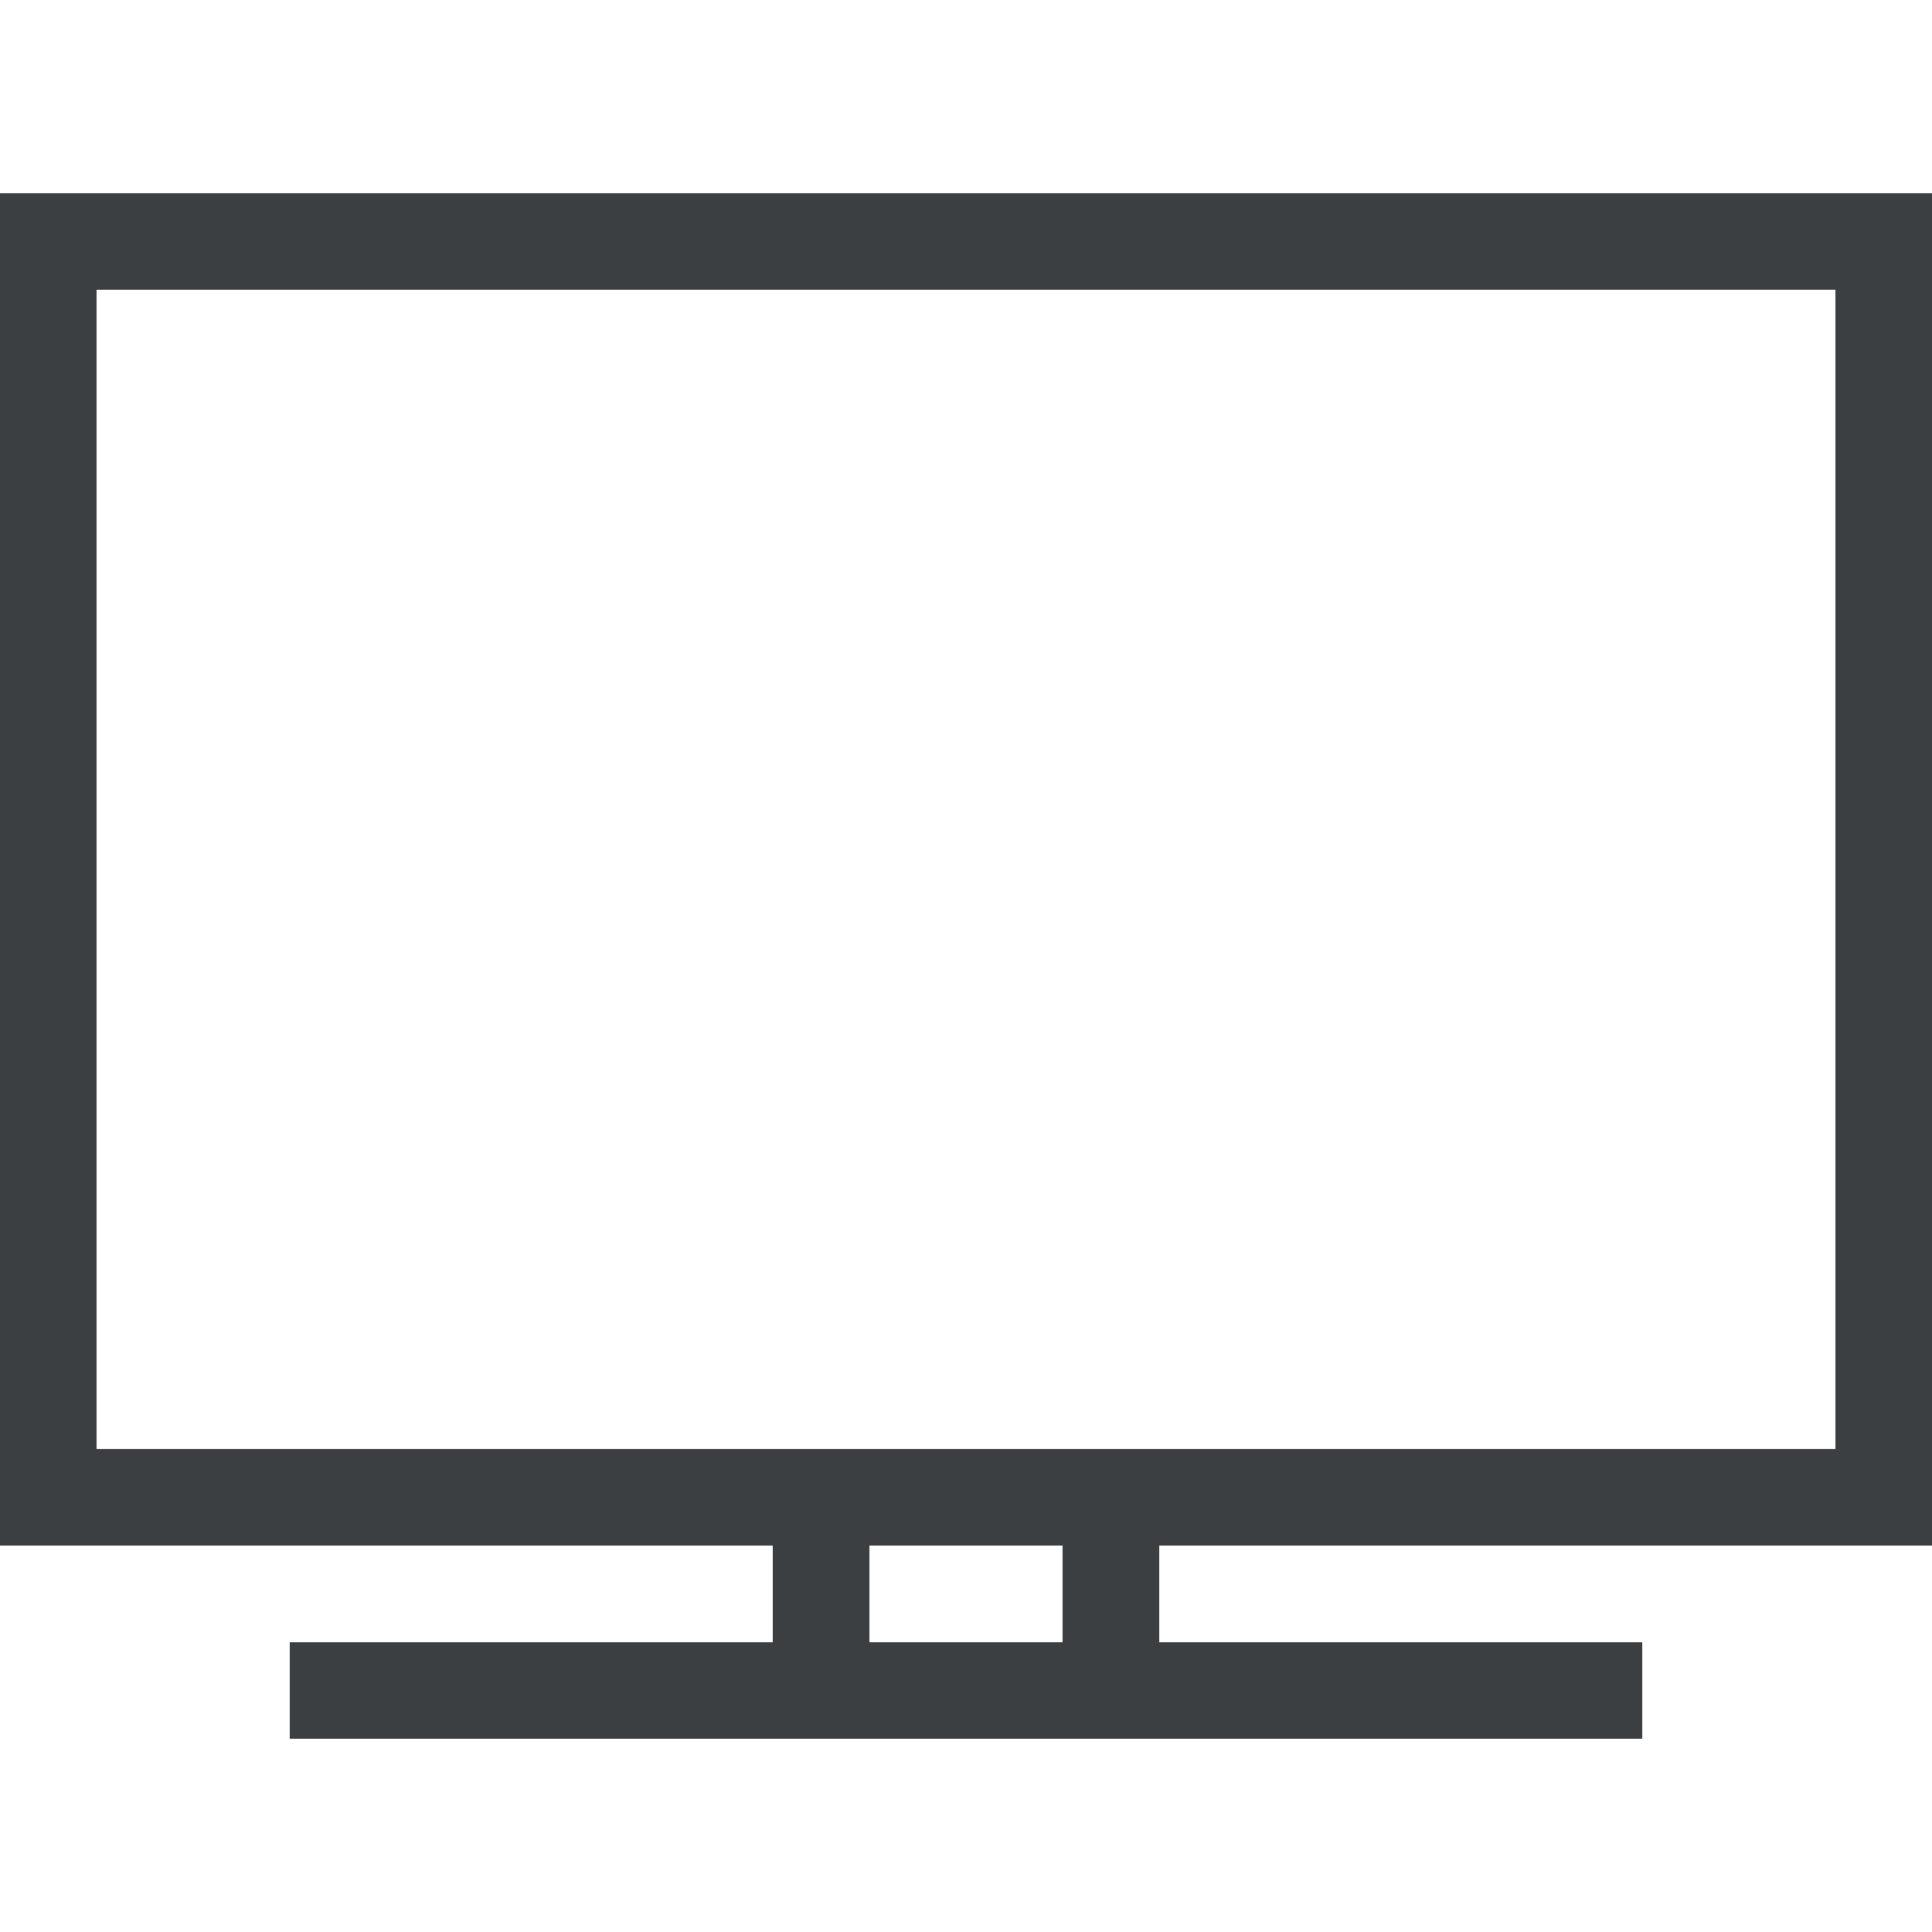
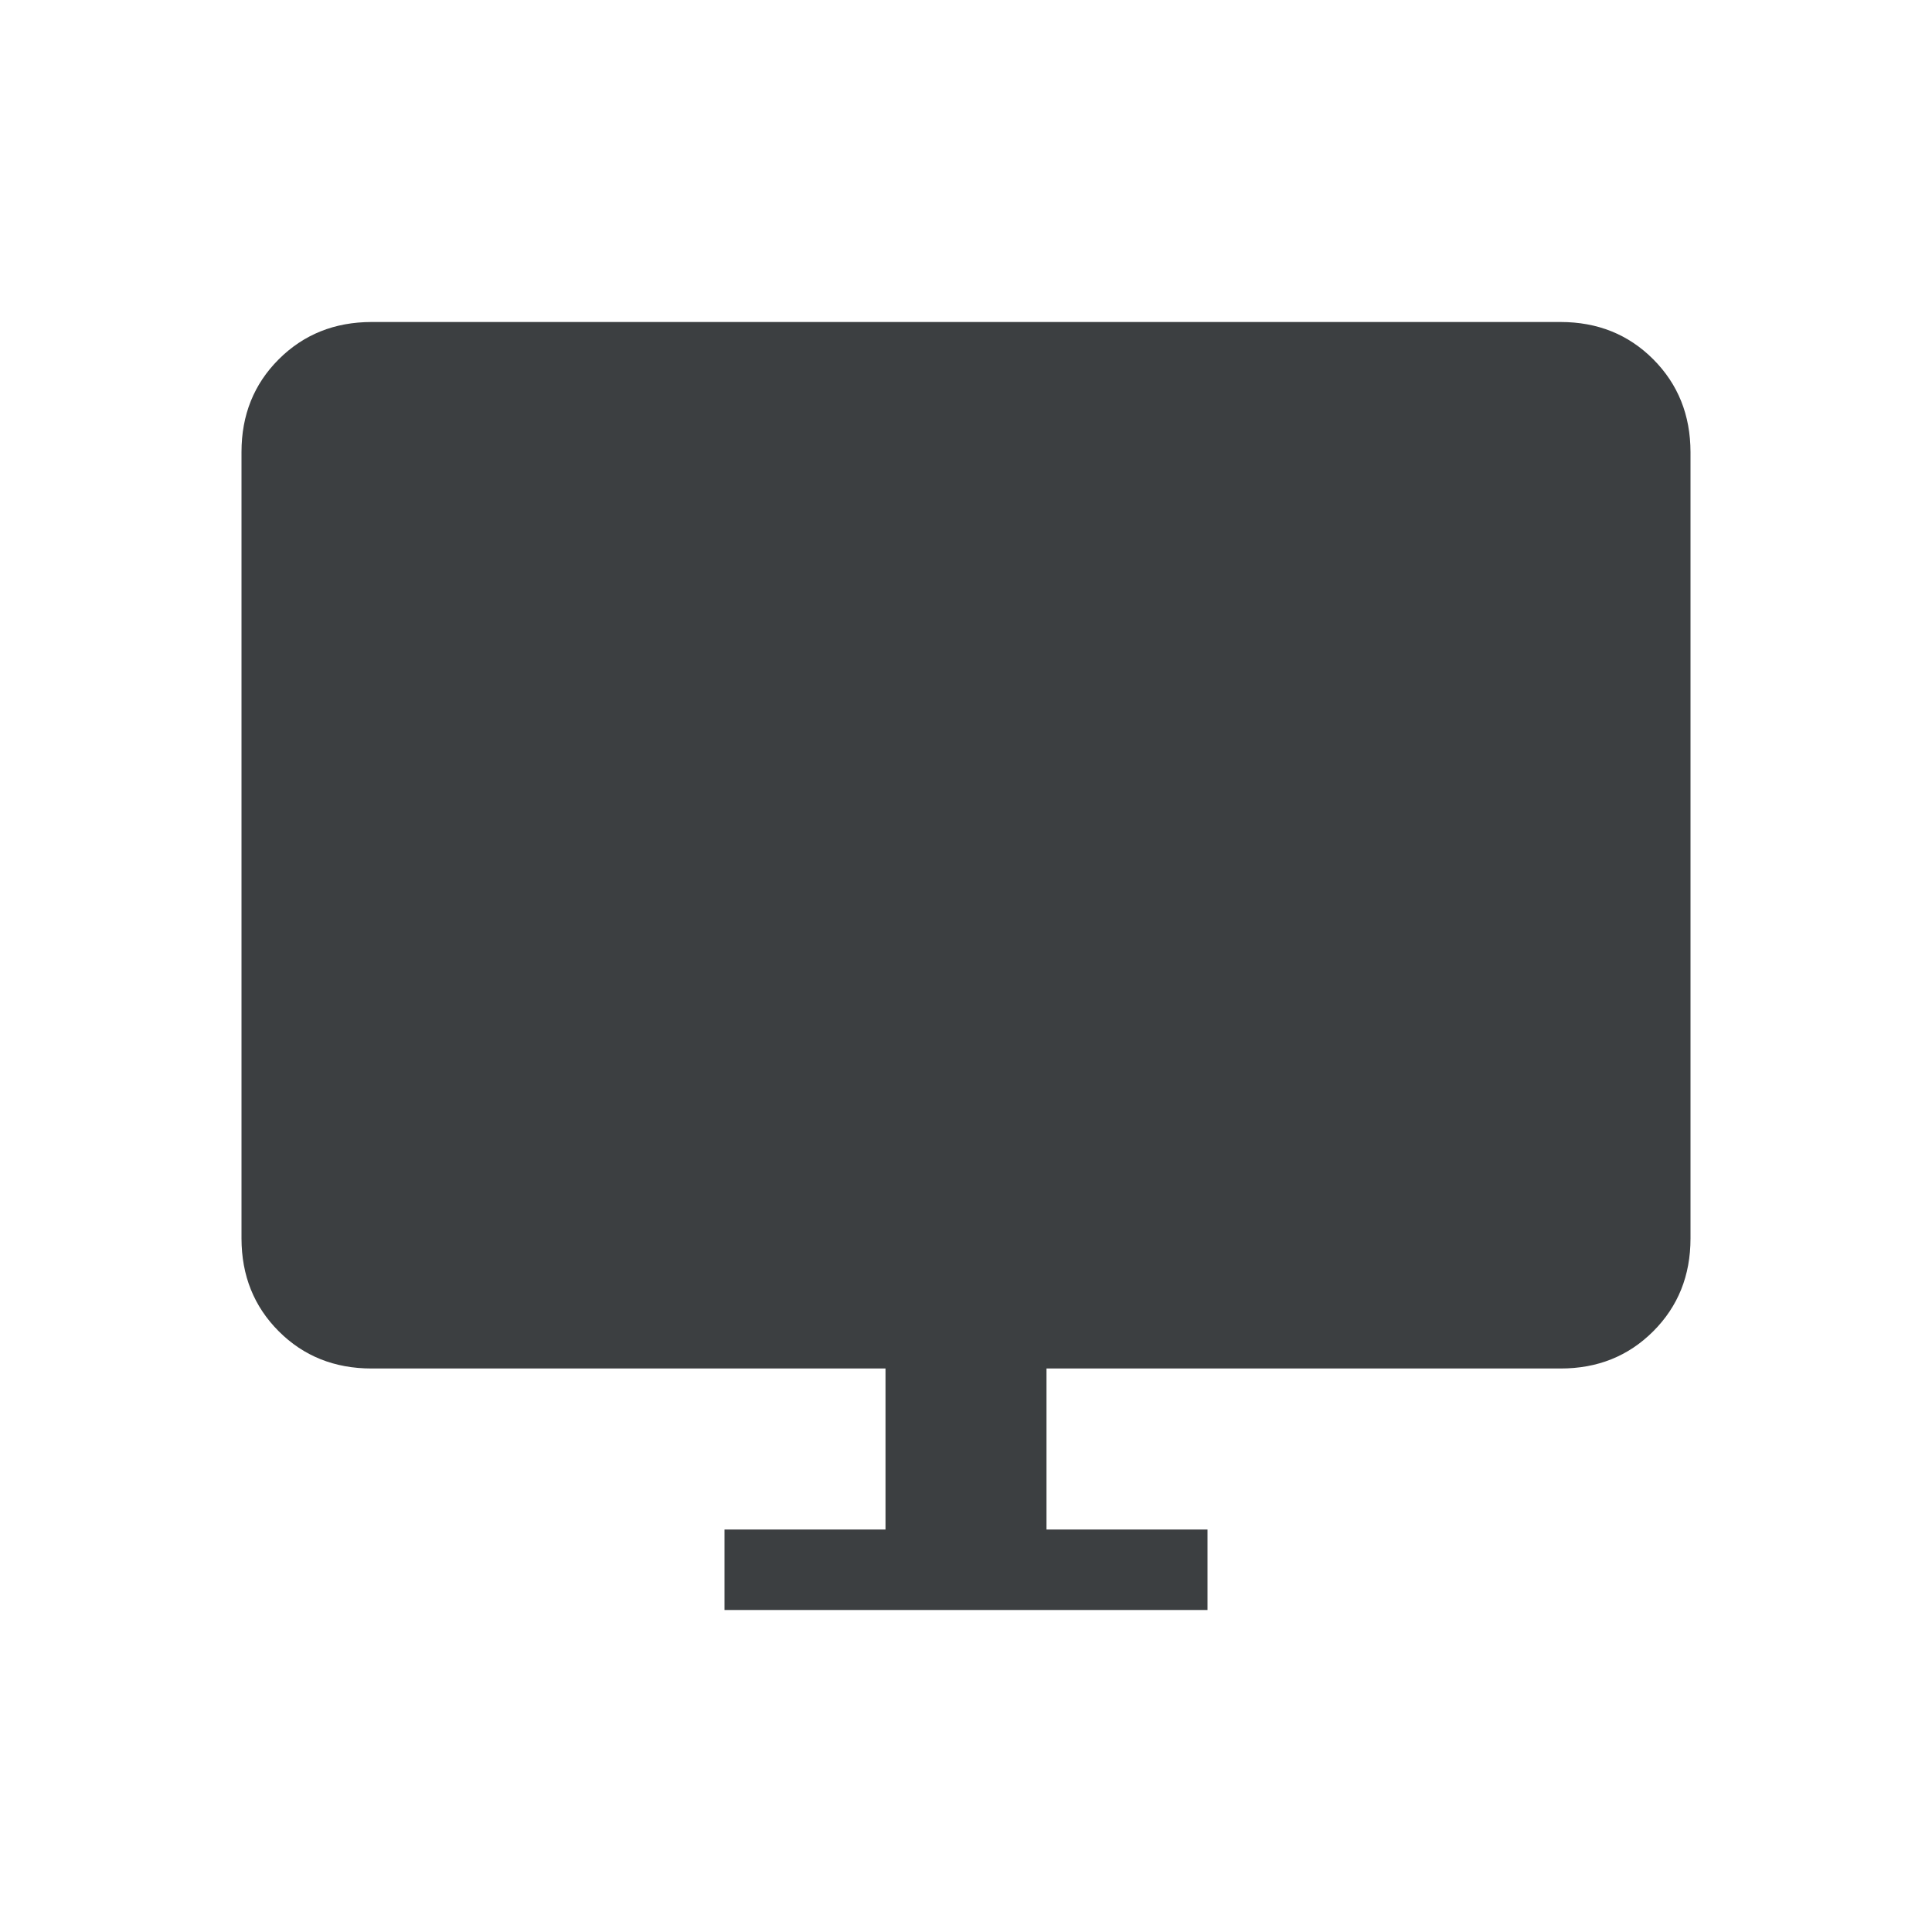
- <svg xmlns="http://www.w3.org/2000/svg" width="800px" height="800px" viewBox="0 0 20 20" version="1.1" fill="#000000">
-   <g id="SVGRepo_bgCarrier" stroke-width="0" />
-   <g id="SVGRepo_tracerCarrier" stroke-linecap="round" stroke-linejoin="round" />
-   <g id="SVGRepo_iconCarrier">
-     <g id="layer1">
-       <path d="M 0 2 L 0 16 L 8 16 L 8 17 L 3 17 L 3 18 L 17 18 L 17 17 L 12 17 L 12 16 L 20 16 L 20 2 L 0 2 z M 1 3 L 19 3 L 19 15 L 1 15 L 1 3 z M 9 16 L 11 16 L 11 17 L 9 17 L 9 16 z " style="fill:#3c3f41; fill-opacity:1; stroke:none; stroke-width:0px;" />
-     </g>
-   </g>
+ <svg xmlns="http://www.w3.org/2000/svg" width="24" height="24" viewBox="0 0 24 24">
+   <path fill="#3c3f41" d="M9 20v-1h2v-2H4.616q-.691 0-1.153-.462T3 15.385v-9.77q0-.69.463-1.152T4.615 4h14.77q.69 0 1.152.463T21 5.616v9.769q0 .69-.463 1.153T19.385 17H13v2h2v1z" />
</svg>
